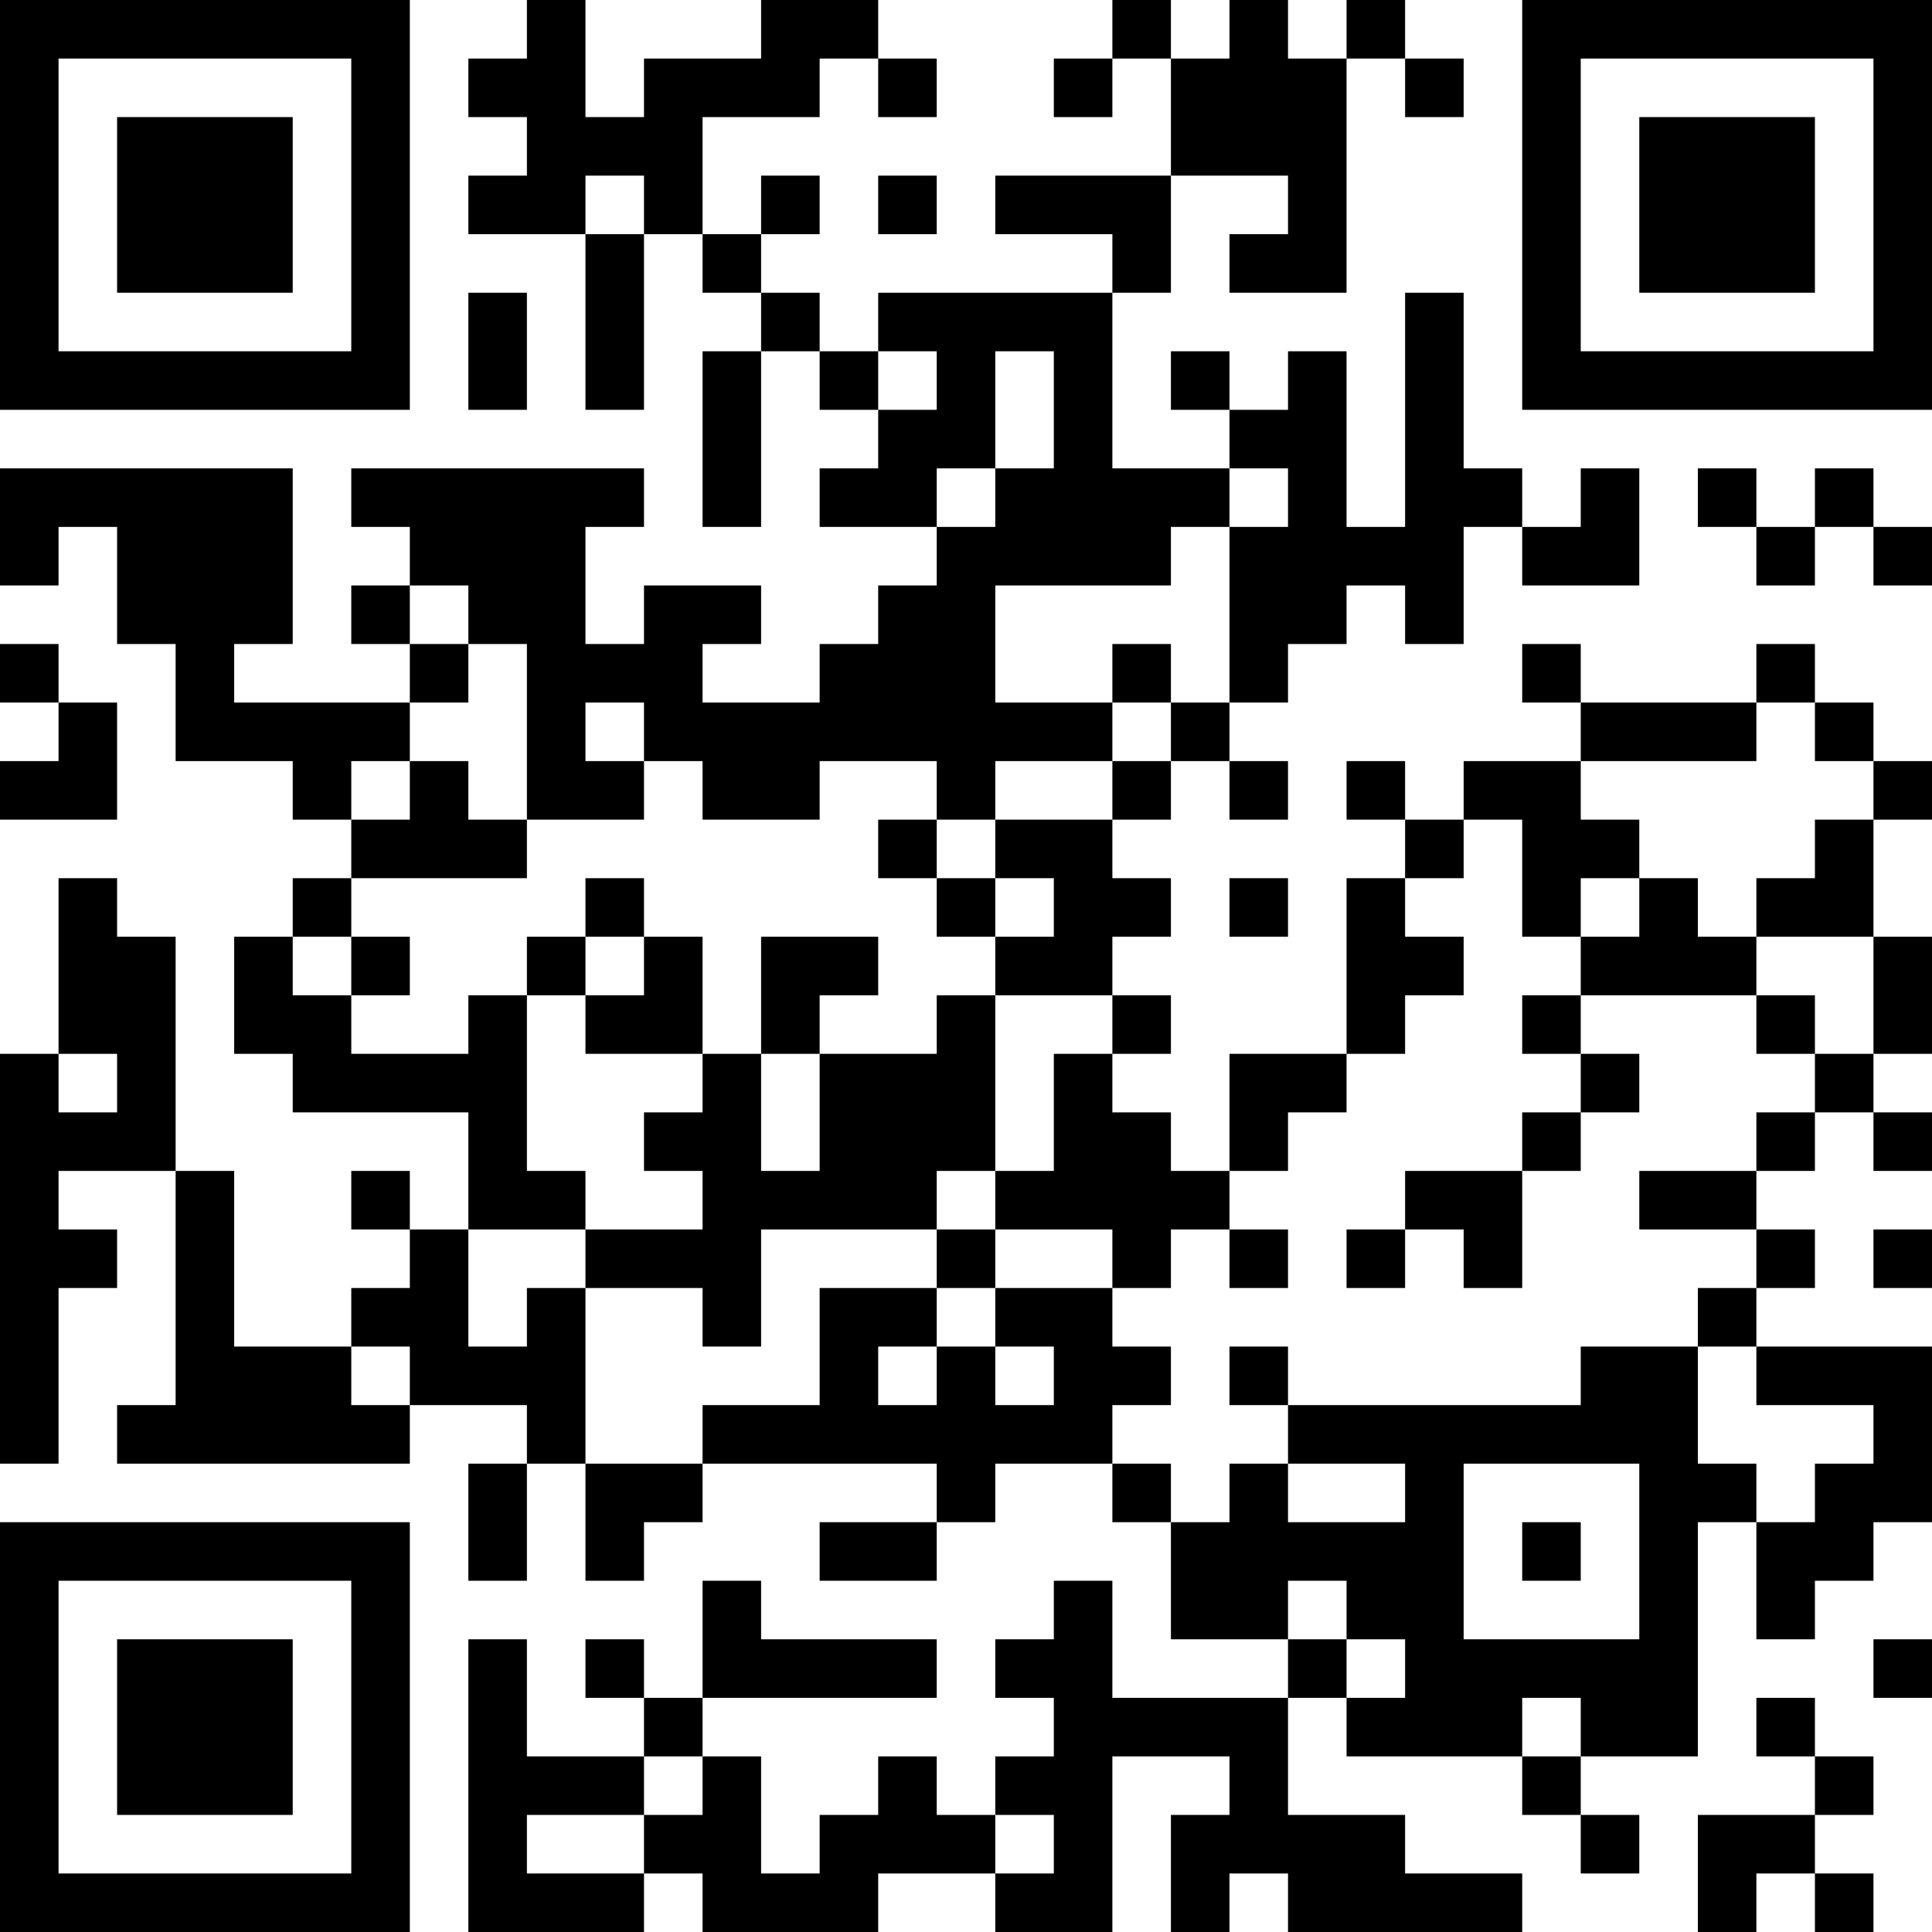
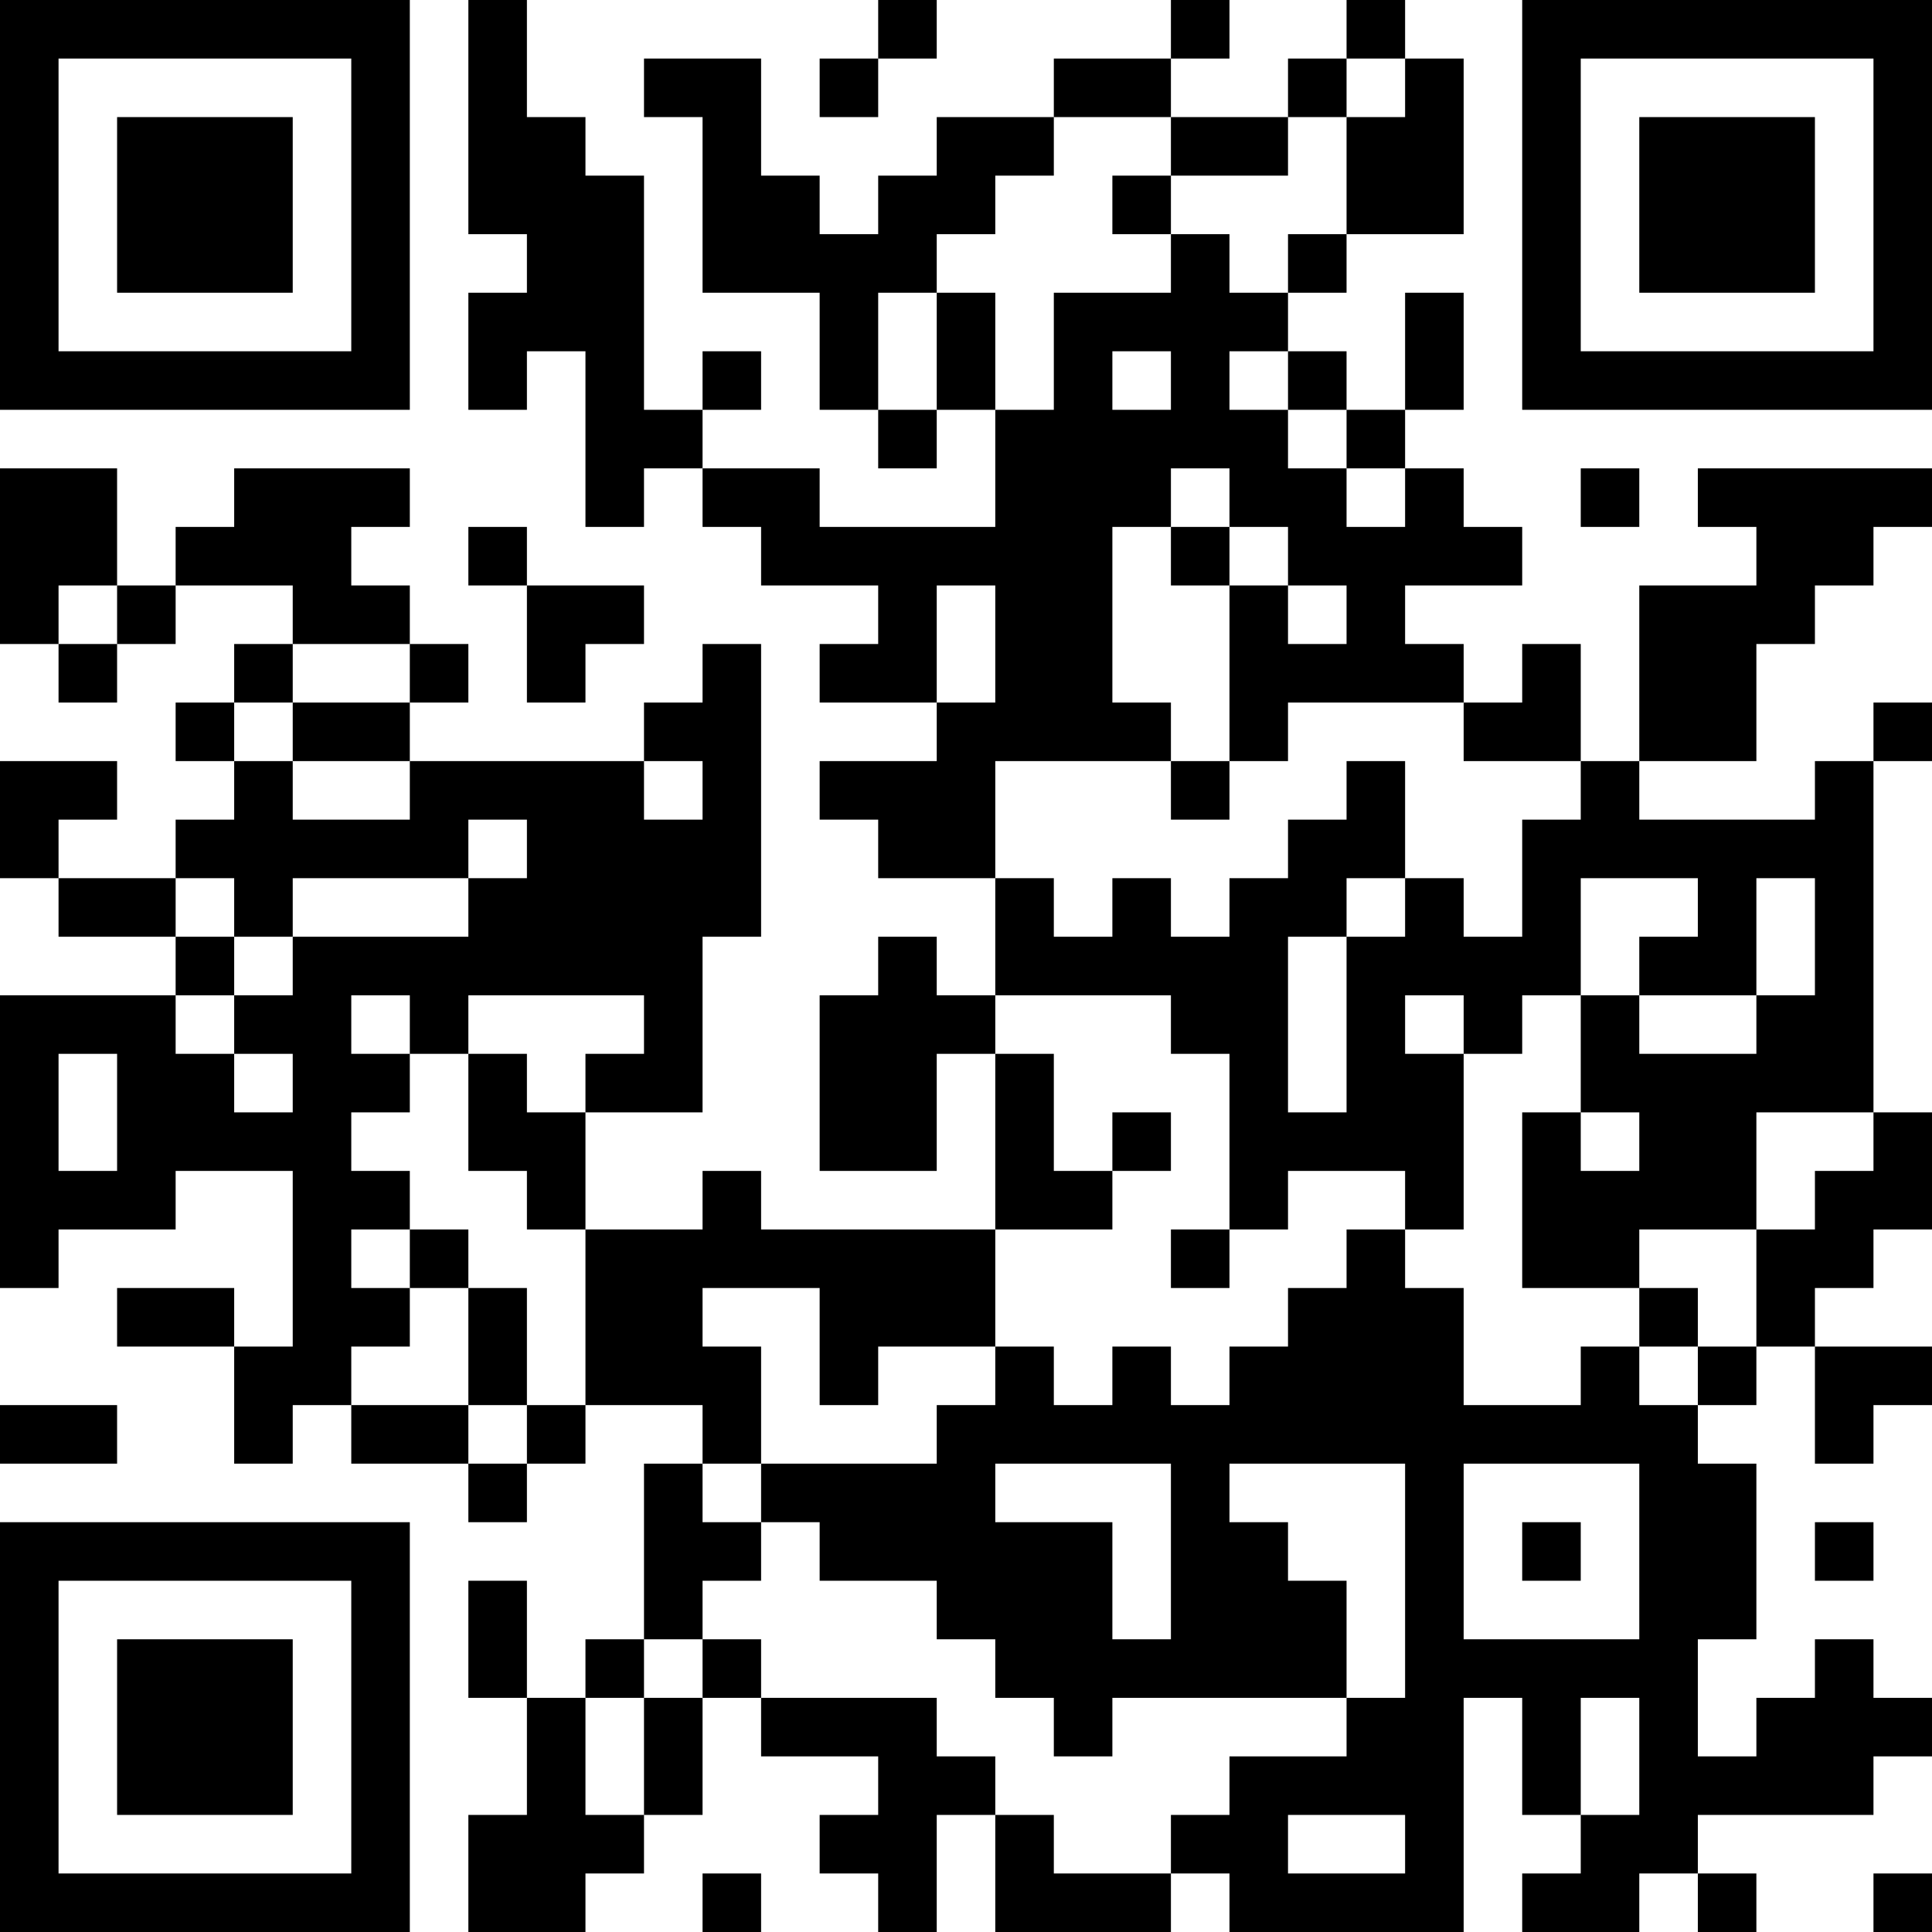
<svg xmlns="http://www.w3.org/2000/svg" version="1.1" width="300" height="300" viewBox="0 0 300 300">
  <rect x="0" y="0" width="300" height="300" fill="#ffffff" />
  <g transform="scale(9.091)">
    <g transform="translate(0,0)">
-       <path fill-rule="evenodd" d="M9 0L9 1L8 1L8 2L9 2L9 3L8 3L8 4L10 4L10 7L11 7L11 4L12 4L12 5L13 5L13 6L12 6L12 9L13 9L13 6L14 6L14 7L15 7L15 8L14 8L14 9L16 9L16 10L15 10L15 11L14 11L14 12L12 12L12 11L13 11L13 10L11 10L11 11L10 11L10 9L11 9L11 8L6 8L6 9L7 9L7 10L6 10L6 11L7 11L7 12L4 12L4 11L5 11L5 8L0 8L0 10L1 10L1 9L2 9L2 11L3 11L3 13L5 13L5 14L6 14L6 15L5 15L5 16L4 16L4 18L5 18L5 19L8 19L8 21L7 21L7 20L6 20L6 21L7 21L7 22L6 22L6 23L4 23L4 20L3 20L3 16L2 16L2 15L1 15L1 18L0 18L0 25L1 25L1 22L2 22L2 21L1 21L1 20L3 20L3 24L2 24L2 25L7 25L7 24L9 24L9 25L8 25L8 27L9 27L9 25L10 25L10 27L11 27L11 26L12 26L12 25L16 25L16 26L14 26L14 27L16 27L16 26L17 26L17 25L19 25L19 26L20 26L20 28L22 28L22 29L19 29L19 27L18 27L18 28L17 28L17 29L18 29L18 30L17 30L17 31L16 31L16 30L15 30L15 31L14 31L14 32L13 32L13 30L12 30L12 29L16 29L16 28L13 28L13 27L12 27L12 29L11 29L11 28L10 28L10 29L11 29L11 30L9 30L9 28L8 28L8 33L11 33L11 32L12 32L12 33L15 33L15 32L17 32L17 33L19 33L19 30L21 30L21 31L20 31L20 33L21 33L21 32L22 32L22 33L26 33L26 32L24 32L24 31L22 31L22 29L23 29L23 30L26 30L26 31L27 31L27 32L28 32L28 31L27 31L27 30L29 30L29 26L30 26L30 28L31 28L31 27L32 27L32 26L33 26L33 23L30 23L30 22L31 22L31 21L30 21L30 20L31 20L31 19L32 19L32 20L33 20L33 19L32 19L32 18L33 18L33 16L32 16L32 14L33 14L33 13L32 13L32 12L31 12L31 11L30 11L30 12L27 12L27 11L26 11L26 12L27 12L27 13L25 13L25 14L24 14L24 13L23 13L23 14L24 14L24 15L23 15L23 18L21 18L21 20L20 20L20 19L19 19L19 18L20 18L20 17L19 17L19 16L20 16L20 15L19 15L19 14L20 14L20 13L21 13L21 14L22 14L22 13L21 13L21 12L22 12L22 11L23 11L23 10L24 10L24 11L25 11L25 9L26 9L26 10L28 10L28 8L27 8L27 9L26 9L26 8L25 8L25 5L24 5L24 9L23 9L23 6L22 6L22 7L21 7L21 6L20 6L20 7L21 7L21 8L19 8L19 5L20 5L20 3L22 3L22 4L21 4L21 5L23 5L23 1L24 1L24 2L25 2L25 1L24 1L24 0L23 0L23 1L22 1L22 0L21 0L21 1L20 1L20 0L19 0L19 1L18 1L18 2L19 2L19 1L20 1L20 3L17 3L17 4L19 4L19 5L15 5L15 6L14 6L14 5L13 5L13 4L14 4L14 3L13 3L13 4L12 4L12 2L14 2L14 1L15 1L15 2L16 2L16 1L15 1L15 0L13 0L13 1L11 1L11 2L10 2L10 0ZM10 3L10 4L11 4L11 3ZM15 3L15 4L16 4L16 3ZM8 5L8 7L9 7L9 5ZM15 6L15 7L16 7L16 6ZM17 6L17 8L16 8L16 9L17 9L17 8L18 8L18 6ZM21 8L21 9L20 9L20 10L17 10L17 12L19 12L19 13L17 13L17 14L16 14L16 13L14 13L14 14L12 14L12 13L11 13L11 12L10 12L10 13L11 13L11 14L9 14L9 11L8 11L8 10L7 10L7 11L8 11L8 12L7 12L7 13L6 13L6 14L7 14L7 13L8 13L8 14L9 14L9 15L6 15L6 16L5 16L5 17L6 17L6 18L8 18L8 17L9 17L9 20L10 20L10 21L8 21L8 23L9 23L9 22L10 22L10 25L12 25L12 24L14 24L14 22L16 22L16 23L15 23L15 24L16 24L16 23L17 23L17 24L18 24L18 23L17 23L17 22L19 22L19 23L20 23L20 24L19 24L19 25L20 25L20 26L21 26L21 25L22 25L22 26L24 26L24 25L22 25L22 24L27 24L27 23L29 23L29 25L30 25L30 26L31 26L31 25L32 25L32 24L30 24L30 23L29 23L29 22L30 22L30 21L28 21L28 20L30 20L30 19L31 19L31 18L32 18L32 16L30 16L30 15L31 15L31 14L32 14L32 13L31 13L31 12L30 12L30 13L27 13L27 14L28 14L28 15L27 15L27 16L26 16L26 14L25 14L25 15L24 15L24 16L25 16L25 17L24 17L24 18L23 18L23 19L22 19L22 20L21 20L21 21L20 21L20 22L19 22L19 21L17 21L17 20L18 20L18 18L19 18L19 17L17 17L17 16L18 16L18 15L17 15L17 14L19 14L19 13L20 13L20 12L21 12L21 9L22 9L22 8ZM29 8L29 9L30 9L30 10L31 10L31 9L32 9L32 10L33 10L33 9L32 9L32 8L31 8L31 9L30 9L30 8ZM0 11L0 12L1 12L1 13L0 13L0 14L2 14L2 12L1 12L1 11ZM19 11L19 12L20 12L20 11ZM15 14L15 15L16 15L16 16L17 16L17 15L16 15L16 14ZM10 15L10 16L9 16L9 17L10 17L10 18L12 18L12 19L11 19L11 20L12 20L12 21L10 21L10 22L12 22L12 23L13 23L13 21L16 21L16 22L17 22L17 21L16 21L16 20L17 20L17 17L16 17L16 18L14 18L14 17L15 17L15 16L13 16L13 18L12 18L12 16L11 16L11 15ZM21 15L21 16L22 16L22 15ZM28 15L28 16L27 16L27 17L26 17L26 18L27 18L27 19L26 19L26 20L24 20L24 21L23 21L23 22L24 22L24 21L25 21L25 22L26 22L26 20L27 20L27 19L28 19L28 18L27 18L27 17L30 17L30 18L31 18L31 17L30 17L30 16L29 16L29 15ZM6 16L6 17L7 17L7 16ZM10 16L10 17L11 17L11 16ZM1 18L1 19L2 19L2 18ZM13 18L13 20L14 20L14 18ZM21 21L21 22L22 22L22 21ZM32 21L32 22L33 22L33 21ZM6 23L6 24L7 24L7 23ZM21 23L21 24L22 24L22 23ZM25 25L25 28L28 28L28 25ZM26 26L26 27L27 27L27 26ZM22 27L22 28L23 28L23 29L24 29L24 28L23 28L23 27ZM32 28L32 29L33 29L33 28ZM26 29L26 30L27 30L27 29ZM30 29L30 30L31 30L31 31L29 31L29 33L30 33L30 32L31 32L31 33L32 33L32 32L31 32L31 31L32 31L32 30L31 30L31 29ZM11 30L11 31L9 31L9 32L11 32L11 31L12 31L12 30ZM17 31L17 32L18 32L18 31ZM0 0L0 7L7 7L7 0ZM1 1L1 6L6 6L6 1ZM2 2L2 5L5 5L5 2ZM26 0L26 7L33 7L33 0ZM27 1L27 6L32 6L32 1ZM28 2L28 5L31 5L31 2ZM0 26L0 33L7 33L7 26ZM1 27L1 32L6 32L6 27ZM2 28L2 31L5 31L5 28Z" fill="#000000" />
+       <path fill-rule="evenodd" d="M8 0L8 4L9 4L9 5L8 5L8 7L9 7L9 6L10 6L10 9L11 9L11 8L12 8L12 9L13 9L13 10L15 10L15 11L14 11L14 12L16 12L16 13L14 13L14 14L15 14L15 15L17 15L17 17L16 17L16 16L15 16L15 17L14 17L14 20L16 20L16 18L17 18L17 21L13 21L13 20L12 20L12 21L10 21L10 19L12 19L12 16L13 16L13 11L12 11L12 12L11 12L11 13L7 13L7 12L8 12L8 11L7 11L7 10L6 10L6 9L7 9L7 8L4 8L4 9L3 9L3 10L2 10L2 8L0 8L0 11L1 11L1 12L2 12L2 11L3 11L3 10L5 10L5 11L4 11L4 12L3 12L3 13L4 13L4 14L3 14L3 15L1 15L1 14L2 14L2 13L0 13L0 15L1 15L1 16L3 16L3 17L0 17L0 22L1 22L1 21L3 21L3 20L5 20L5 23L4 23L4 22L2 22L2 23L4 23L4 25L5 25L5 24L6 24L6 25L8 25L8 26L9 26L9 25L10 25L10 24L12 24L12 25L11 25L11 28L10 28L10 29L9 29L9 27L8 27L8 29L9 29L9 31L8 31L8 33L10 33L10 32L11 32L11 31L12 31L12 29L13 29L13 30L15 30L15 31L14 31L14 32L15 32L15 33L16 33L16 31L17 31L17 33L20 33L20 32L21 32L21 33L25 33L25 29L26 29L26 31L27 31L27 32L26 32L26 33L28 33L28 32L29 32L29 33L30 33L30 32L29 32L29 31L32 31L32 30L33 30L33 29L32 29L32 28L31 28L31 29L30 29L30 30L29 30L29 28L30 28L30 25L29 25L29 24L30 24L30 23L31 23L31 25L32 25L32 24L33 24L33 23L31 23L31 22L32 22L32 21L33 21L33 19L32 19L32 13L33 13L33 12L32 12L32 13L31 13L31 14L28 14L28 13L30 13L30 11L31 11L31 10L32 10L32 9L33 9L33 8L29 8L29 9L30 9L30 10L28 10L28 13L27 13L27 11L26 11L26 12L25 12L25 11L24 11L24 10L26 10L26 9L25 9L25 8L24 8L24 7L25 7L25 5L24 5L24 7L23 7L23 6L22 6L22 5L23 5L23 4L25 4L25 1L24 1L24 0L23 0L23 1L22 1L22 2L20 2L20 1L21 1L21 0L20 0L20 1L18 1L18 2L16 2L16 3L15 3L15 4L14 4L14 3L13 3L13 1L11 1L11 2L12 2L12 5L14 5L14 7L15 7L15 8L16 8L16 7L17 7L17 9L14 9L14 8L12 8L12 7L13 7L13 6L12 6L12 7L11 7L11 3L10 3L10 2L9 2L9 0ZM15 0L15 1L14 1L14 2L15 2L15 1L16 1L16 0ZM23 1L23 2L22 2L22 3L20 3L20 2L18 2L18 3L17 3L17 4L16 4L16 5L15 5L15 7L16 7L16 5L17 5L17 7L18 7L18 5L20 5L20 4L21 4L21 5L22 5L22 4L23 4L23 2L24 2L24 1ZM19 3L19 4L20 4L20 3ZM19 6L19 7L20 7L20 6ZM21 6L21 7L22 7L22 8L23 8L23 9L24 9L24 8L23 8L23 7L22 7L22 6ZM20 8L20 9L19 9L19 12L20 12L20 13L17 13L17 15L18 15L18 16L19 16L19 15L20 15L20 16L21 16L21 15L22 15L22 14L23 14L23 13L24 13L24 15L23 15L23 16L22 16L22 19L23 19L23 16L24 16L24 15L25 15L25 16L26 16L26 14L27 14L27 13L25 13L25 12L22 12L22 13L21 13L21 10L22 10L22 11L23 11L23 10L22 10L22 9L21 9L21 8ZM27 8L27 9L28 9L28 8ZM8 9L8 10L9 10L9 12L10 12L10 11L11 11L11 10L9 10L9 9ZM20 9L20 10L21 10L21 9ZM1 10L1 11L2 11L2 10ZM16 10L16 12L17 12L17 10ZM5 11L5 12L4 12L4 13L5 13L5 14L7 14L7 13L5 13L5 12L7 12L7 11ZM11 13L11 14L12 14L12 13ZM20 13L20 14L21 14L21 13ZM8 14L8 15L5 15L5 16L4 16L4 15L3 15L3 16L4 16L4 17L3 17L3 18L4 18L4 19L5 19L5 18L4 18L4 17L5 17L5 16L8 16L8 15L9 15L9 14ZM27 15L27 17L26 17L26 18L25 18L25 17L24 17L24 18L25 18L25 21L24 21L24 20L22 20L22 21L21 21L21 18L20 18L20 17L17 17L17 18L18 18L18 20L19 20L19 21L17 21L17 23L15 23L15 24L14 24L14 22L12 22L12 23L13 23L13 25L12 25L12 26L13 26L13 27L12 27L12 28L11 28L11 29L10 29L10 31L11 31L11 29L12 29L12 28L13 28L13 29L16 29L16 30L17 30L17 31L18 31L18 32L20 32L20 31L21 31L21 30L23 30L23 29L24 29L24 25L21 25L21 26L22 26L22 27L23 27L23 29L19 29L19 30L18 30L18 29L17 29L17 28L16 28L16 27L14 27L14 26L13 26L13 25L16 25L16 24L17 24L17 23L18 23L18 24L19 24L19 23L20 23L20 24L21 24L21 23L22 23L22 22L23 22L23 21L24 21L24 22L25 22L25 24L27 24L27 23L28 23L28 24L29 24L29 23L30 23L30 21L31 21L31 20L32 20L32 19L30 19L30 21L28 21L28 22L26 22L26 19L27 19L27 20L28 20L28 19L27 19L27 17L28 17L28 18L30 18L30 17L31 17L31 15L30 15L30 17L28 17L28 16L29 16L29 15ZM6 17L6 18L7 18L7 19L6 19L6 20L7 20L7 21L6 21L6 22L7 22L7 23L6 23L6 24L8 24L8 25L9 25L9 24L10 24L10 21L9 21L9 20L8 20L8 18L9 18L9 19L10 19L10 18L11 18L11 17L8 17L8 18L7 18L7 17ZM1 18L1 20L2 20L2 18ZM19 19L19 20L20 20L20 19ZM7 21L7 22L8 22L8 24L9 24L9 22L8 22L8 21ZM20 21L20 22L21 22L21 21ZM28 22L28 23L29 23L29 22ZM0 24L0 25L2 25L2 24ZM17 25L17 26L19 26L19 28L20 28L20 25ZM25 25L25 28L28 28L28 25ZM26 26L26 27L27 27L27 26ZM31 26L31 27L32 27L32 26ZM27 29L27 31L28 31L28 29ZM22 31L22 32L24 32L24 31ZM12 32L12 33L13 33L13 32ZM32 32L32 33L33 33L33 32ZM0 0L0 7L7 7L7 0ZM1 1L1 6L6 6L6 1ZM2 2L2 5L5 5L5 2ZM26 0L26 7L33 7L33 0ZM27 1L27 6L32 6L32 1ZM28 2L28 5L31 5L31 2ZM0 26L0 33L7 33L7 26ZM1 27L1 32L6 32L6 27ZM2 28L2 31L5 31L5 28Z" fill="#000000" />
    </g>
  </g>
</svg>
